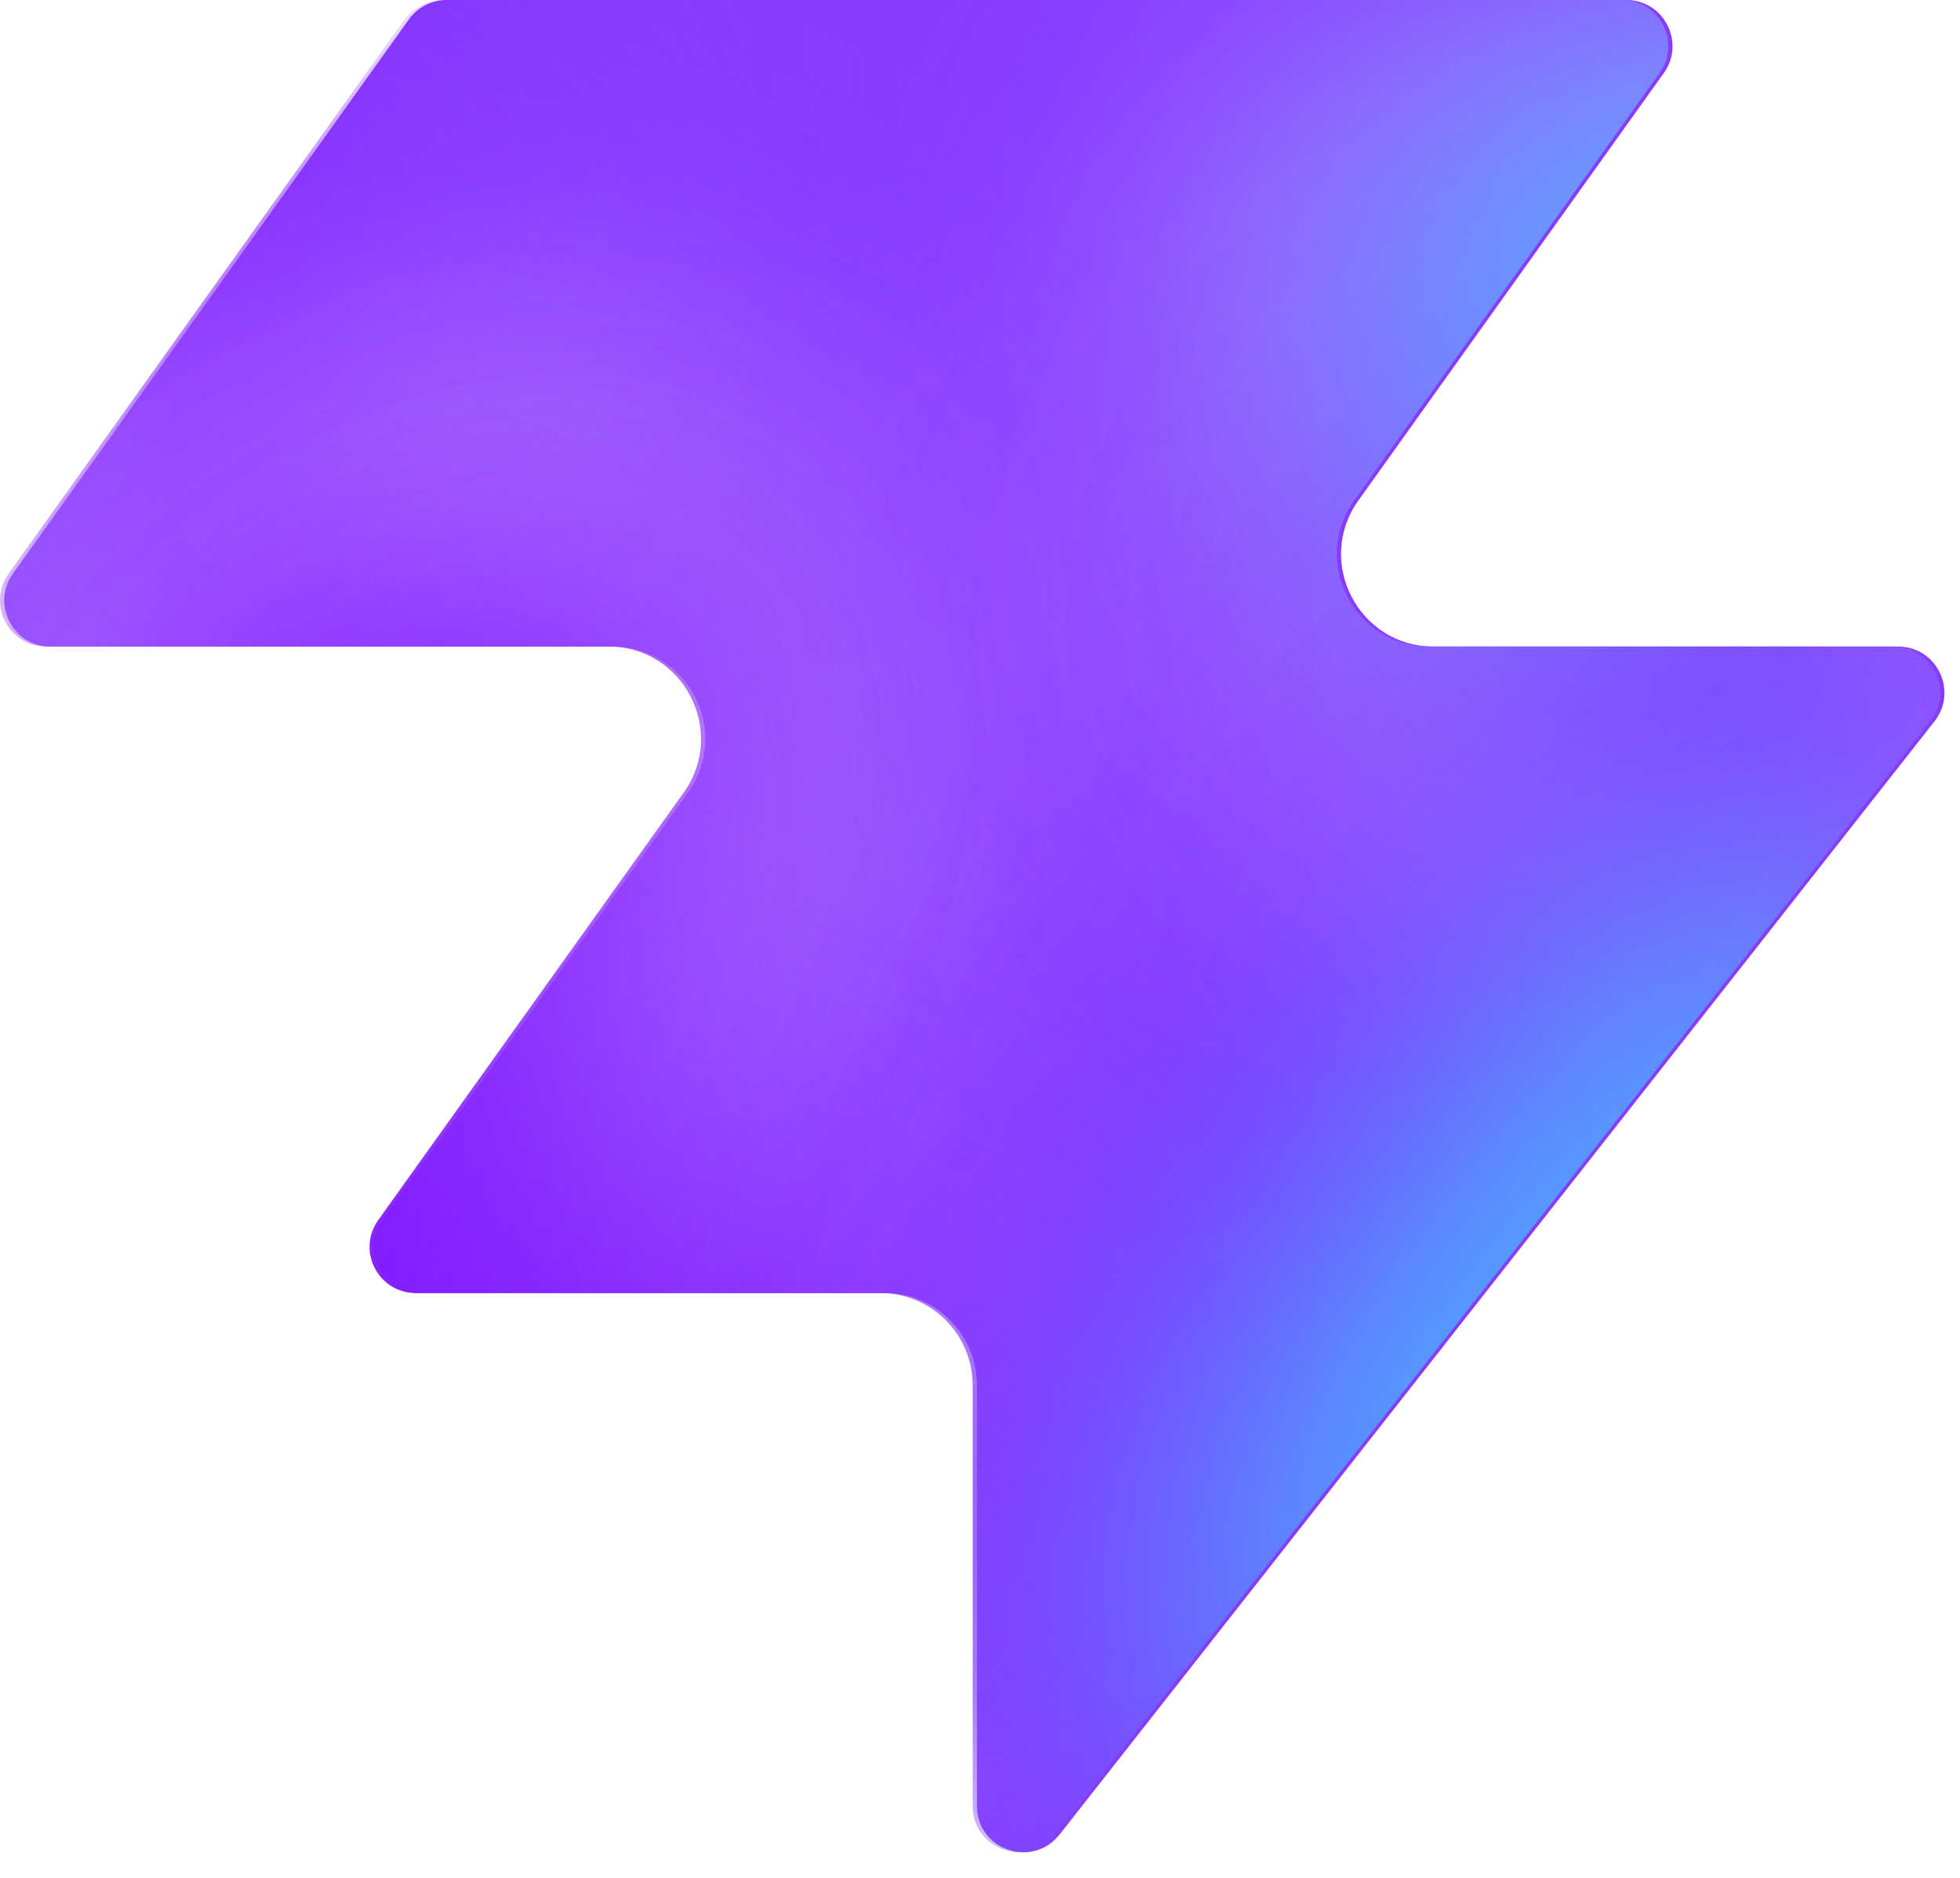
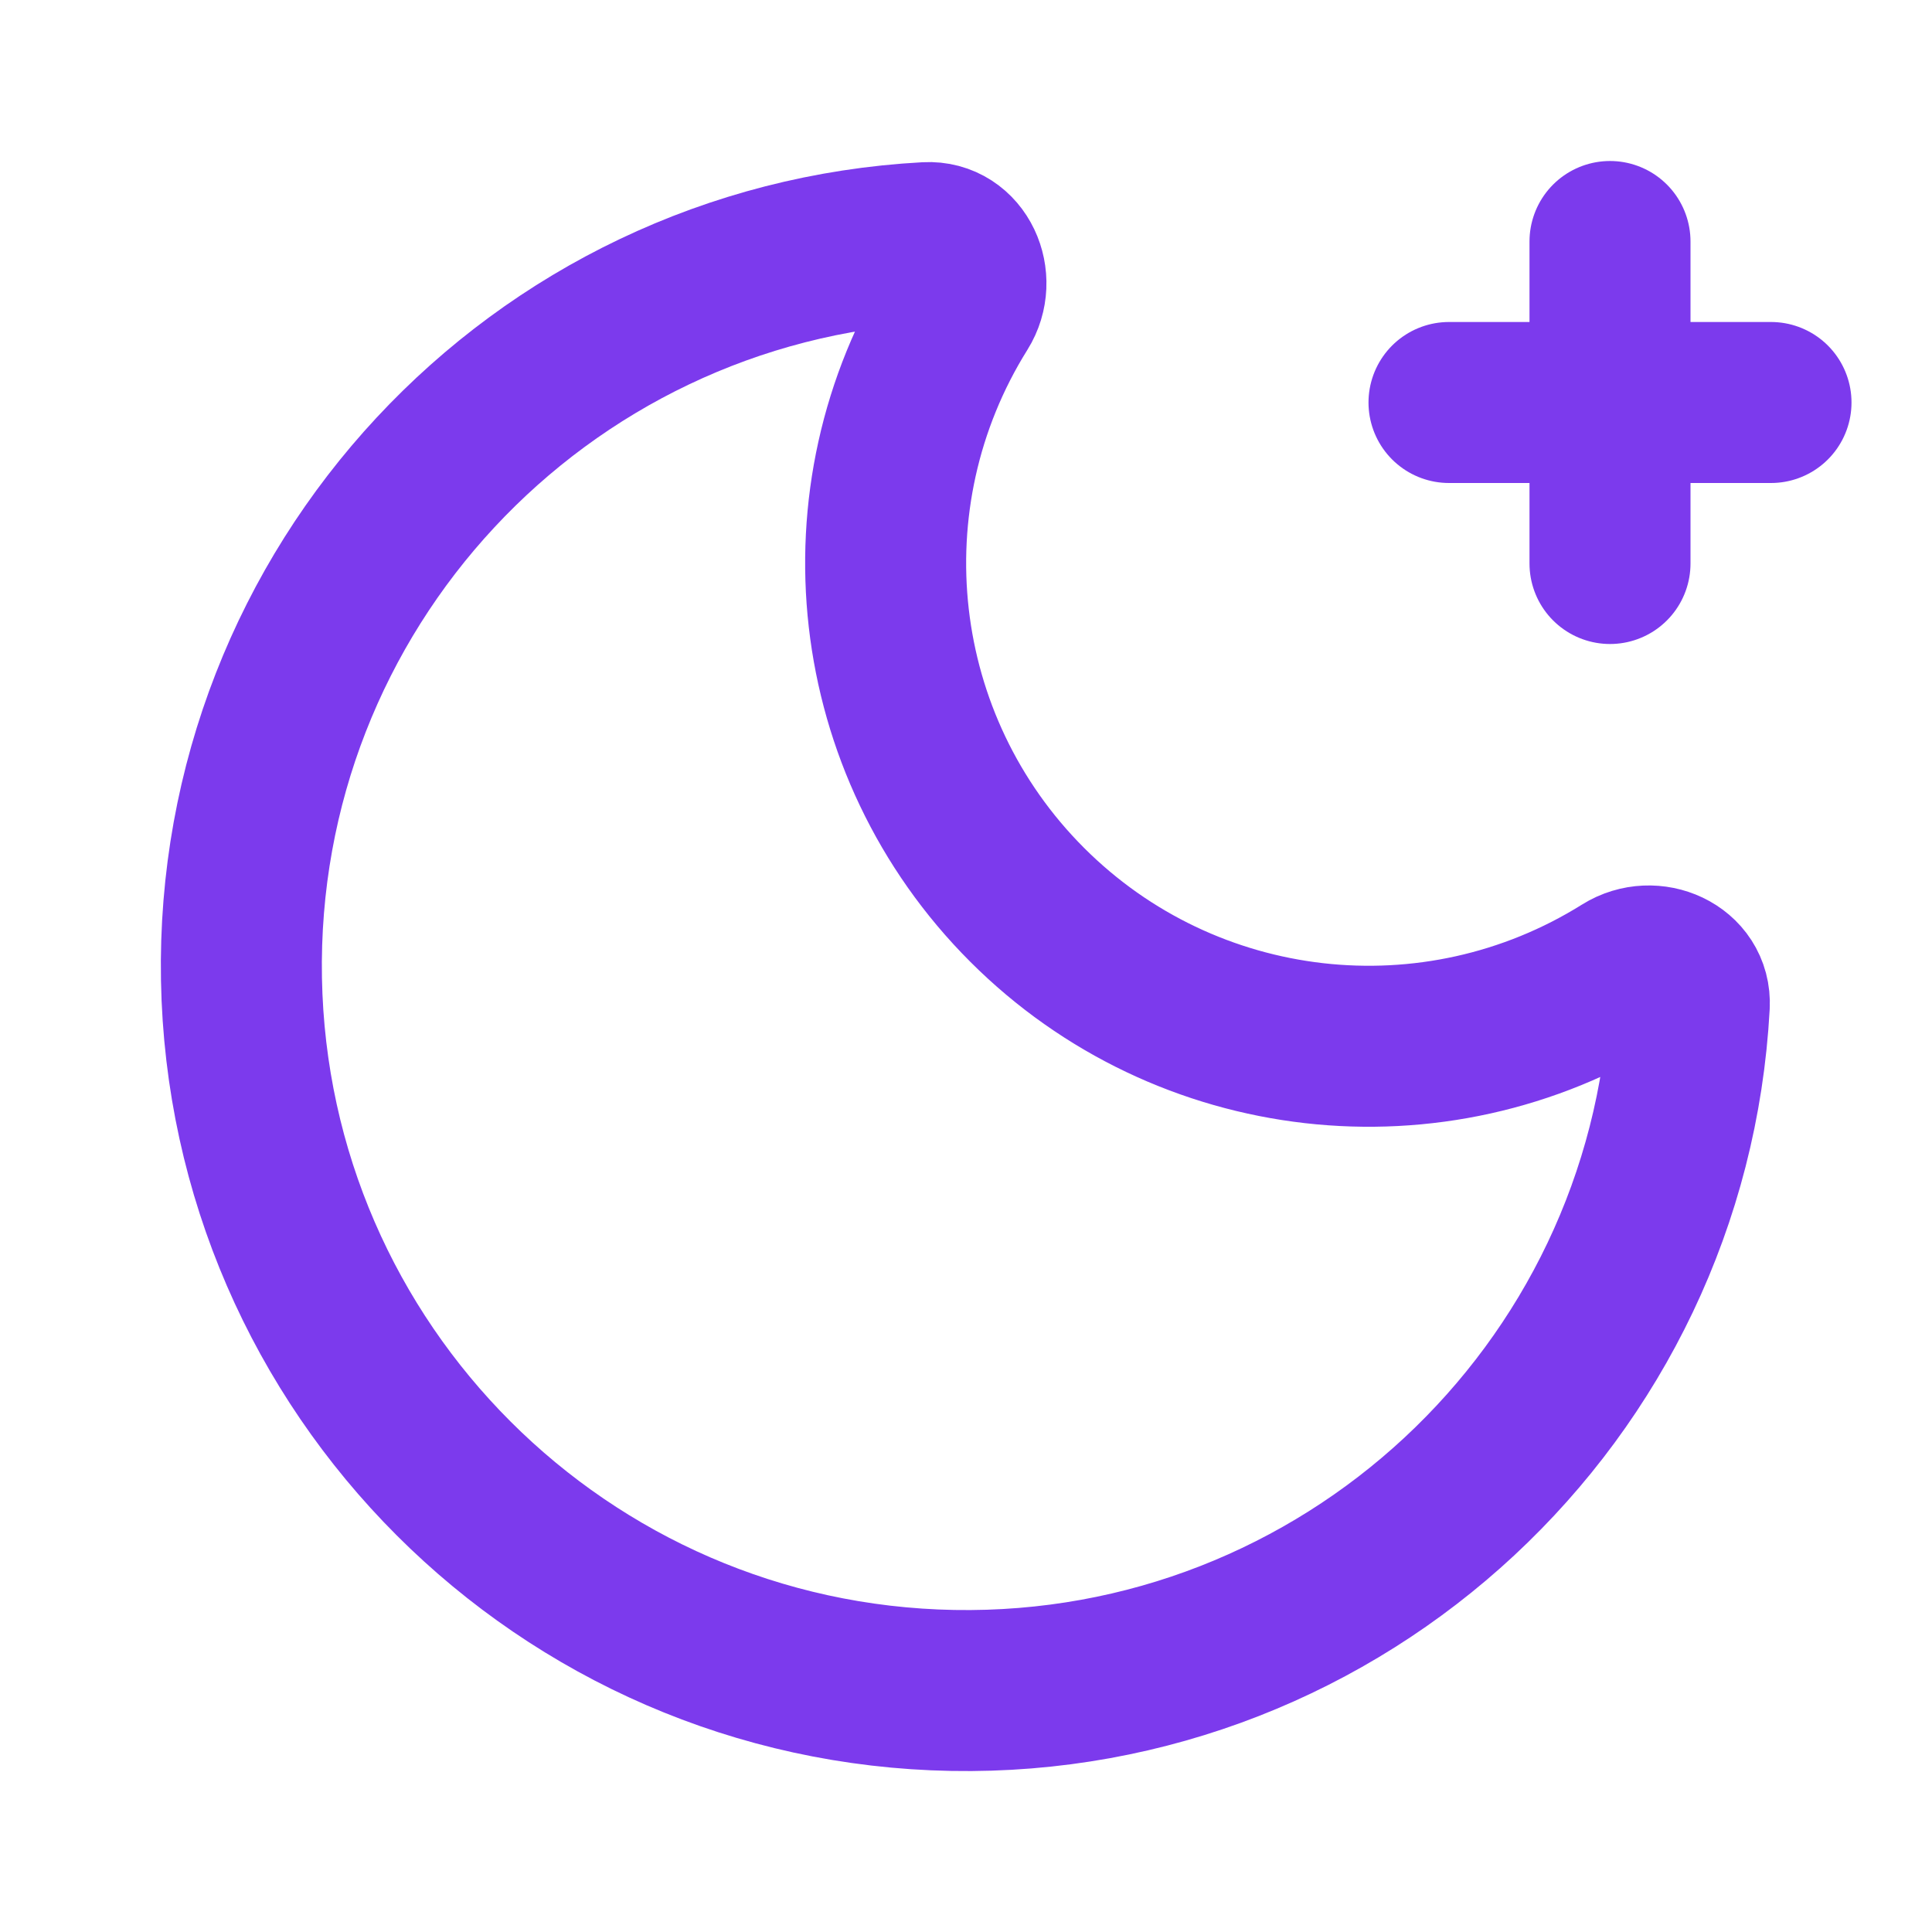
- <svg xmlns="http://www.w3.org/2000/svg" width="48" height="46" fill="none" viewBox="0 0 48 46">
-   <path fill="#863bff" d="M25.946 44.938c-.664.845-2.021.375-2.021-.698V33.937a2.26 2.26 0 0 0-2.262-2.262H10.287c-.92 0-1.456-1.04-.92-1.788l7.48-10.471c1.07-1.497 0-3.578-1.842-3.578H1.237c-.92 0-1.456-1.04-.92-1.788L10.013.474c.214-.297.556-.474.92-.474h28.894c.92 0 1.456 1.04.92 1.788l-7.48 10.471c-1.07 1.498 0 3.579 1.842 3.579h11.377c.943 0 1.473 1.088.89 1.83L25.947 44.94z" style="fill:#863bff;fill:color(display-p3 .525 .23 1);fill-opacity:1" />
-   <mask id="a" width="48" height="46" x="0" y="0" maskUnits="userSpaceOnUse" style="mask-type:alpha">
-     <path fill="#000" d="M25.842 44.938c-.664.844-2.021.375-2.021-.698V33.937a2.26 2.26 0 0 0-2.262-2.262H10.183c-.92 0-1.456-1.04-.92-1.788l7.48-10.471c1.07-1.498 0-3.579-1.842-3.579H1.133c-.92 0-1.456-1.04-.92-1.787L9.91.473c.214-.297.556-.474.92-.474h28.894c.92 0 1.456 1.04.92 1.788l-7.48 10.471c-1.07 1.498 0 3.578 1.842 3.578h11.377c.943 0 1.473 1.088.89 1.832L25.843 44.94z" style="fill:#000;fill-opacity:1" />
-   </mask>
-   <g mask="url(#a)">
-     <g filter="url(#b)">
-       <ellipse cx="5.508" cy="14.704" fill="#ede6ff" rx="5.508" ry="14.704" style="fill:#ede6ff;fill:color(display-p3 .927 .903 1);fill-opacity:1" transform="matrix(.00324 1 1 -.00324 -4.47 31.516)" />
-     </g>
-     <g filter="url(#c)">
-       <ellipse cx="10.399" cy="29.851" fill="#ede6ff" rx="10.399" ry="29.851" style="fill:#ede6ff;fill:color(display-p3 .927 .903 1);fill-opacity:1" transform="matrix(.00324 1 1 -.00324 -39.328 7.883)" />
-     </g>
-     <g filter="url(#d)">
-       <ellipse cx="5.508" cy="30.487" fill="#7e14ff" rx="5.508" ry="30.487" style="fill:#7e14ff;fill:color(display-p3 .492 .077 1);fill-opacity:1" transform="rotate(89.814 -25.913 -14.639)scale(1 -1)" />
-     </g>
-     <g filter="url(#e)">
-       <ellipse cx="5.508" cy="30.599" fill="#7e14ff" rx="5.508" ry="30.599" style="fill:#7e14ff;fill:color(display-p3 .492 .077 1);fill-opacity:1" transform="rotate(89.814 -32.644 -3.334)scale(1 -1)" />
-     </g>
-     <g filter="url(#f)">
-       <ellipse cx="5.508" cy="30.599" fill="#7e14ff" rx="5.508" ry="30.599" style="fill:#7e14ff;fill:color(display-p3 .492 .077 1);fill-opacity:1" transform="matrix(.00324 1 1 -.00324 -34.34 30.47)" />
-     </g>
-     <g filter="url(#g)">
-       <ellipse cx="14.072" cy="22.078" fill="#ede6ff" rx="14.072" ry="22.078" style="fill:#ede6ff;fill:color(display-p3 .927 .903 1);fill-opacity:1" transform="rotate(93.35 24.506 48.493)scale(-1 1)" />
-     </g>
-     <g filter="url(#h)">
-       <ellipse cx="3.47" cy="21.501" fill="#7e14ff" rx="3.47" ry="21.501" style="fill:#7e14ff;fill:color(display-p3 .492 .077 1);fill-opacity:1" transform="rotate(89.009 28.708 47.59)scale(-1 1)" />
-     </g>
-     <g filter="url(#i)">
-       <ellipse cx="3.47" cy="21.501" fill="#7e14ff" rx="3.47" ry="21.501" style="fill:#7e14ff;fill:color(display-p3 .492 .077 1);fill-opacity:1" transform="rotate(89.009 28.708 47.59)scale(-1 1)" />
-     </g>
-     <g filter="url(#j)">
-       <ellipse cx=".387" cy="8.972" fill="#7e14ff" rx="4.407" ry="29.108" style="fill:#7e14ff;fill:color(display-p3 .492 .077 1);fill-opacity:1" transform="rotate(39.51 .387 8.972)" />
-     </g>
-     <g filter="url(#k)">
-       <ellipse cx="47.523" cy="-6.092" fill="#7e14ff" rx="4.407" ry="29.108" style="fill:#7e14ff;fill:color(display-p3 .492 .077 1);fill-opacity:1" transform="rotate(37.892 47.523 -6.092)" />
-     </g>
-     <g filter="url(#l)">
-       <ellipse cx="41.412" cy="6.333" fill="#47bfff" rx="5.971" ry="9.665" style="fill:#47bfff;fill:color(display-p3 .28 .748 1);fill-opacity:1" transform="rotate(37.892 41.412 6.333)" />
-     </g>
-     <g filter="url(#m)">
-       <ellipse cx="-1.879" cy="38.332" fill="#7e14ff" rx="4.407" ry="29.108" style="fill:#7e14ff;fill:color(display-p3 .492 .077 1);fill-opacity:1" transform="rotate(37.892 -1.88 38.332)" />
-     </g>
-     <g filter="url(#n)">
-       <ellipse cx="-1.879" cy="38.332" fill="#7e14ff" rx="4.407" ry="29.108" style="fill:#7e14ff;fill:color(display-p3 .492 .077 1);fill-opacity:1" transform="rotate(37.892 -1.88 38.332)" />
-     </g>
-     <g filter="url(#o)">
-       <ellipse cx="35.651" cy="29.907" fill="#7e14ff" rx="4.407" ry="29.108" style="fill:#7e14ff;fill:color(display-p3 .492 .077 1);fill-opacity:1" transform="rotate(37.892 35.651 29.907)" />
-     </g>
-     <g filter="url(#p)">
-       <ellipse cx="38.418" cy="32.4" fill="#47bfff" rx="5.971" ry="15.297" style="fill:#47bfff;fill:color(display-p3 .28 .748 1);fill-opacity:1" transform="rotate(37.892 38.418 32.4)" />
-     </g>
-   </g>
-   <defs>
-     <filter id="b" width="60.045" height="41.654" x="-19.77" y="16.149" color-interpolation-filters="sRGB" filterUnits="userSpaceOnUse">
-       <feFlood flood-opacity="0" result="BackgroundImageFix" />
-       <feBlend in="SourceGraphic" in2="BackgroundImageFix" result="shape" />
-       <feGaussianBlur result="effect1_foregroundBlur_2002_17158" stdDeviation="7.659" />
-     </filter>
-     <filter id="c" width="90.34" height="51.437" x="-54.613" y="-7.533" color-interpolation-filters="sRGB" filterUnits="userSpaceOnUse">
-       <feFlood flood-opacity="0" result="BackgroundImageFix" />
-       <feBlend in="SourceGraphic" in2="BackgroundImageFix" result="shape" />
-       <feGaussianBlur result="effect1_foregroundBlur_2002_17158" stdDeviation="7.659" />
-     </filter>
-     <filter id="d" width="79.355" height="29.4" x="-49.64" y="2.03" color-interpolation-filters="sRGB" filterUnits="userSpaceOnUse">
-       <feFlood flood-opacity="0" result="BackgroundImageFix" />
-       <feBlend in="SourceGraphic" in2="BackgroundImageFix" result="shape" />
-       <feGaussianBlur result="effect1_foregroundBlur_2002_17158" stdDeviation="4.596" />
-     </filter>
-     <filter id="e" width="79.579" height="29.4" x="-45.045" y="20.029" color-interpolation-filters="sRGB" filterUnits="userSpaceOnUse">
-       <feFlood flood-opacity="0" result="BackgroundImageFix" />
-       <feBlend in="SourceGraphic" in2="BackgroundImageFix" result="shape" />
-       <feGaussianBlur result="effect1_foregroundBlur_2002_17158" stdDeviation="4.596" />
-     </filter>
-     <filter id="f" width="79.579" height="29.4" x="-43.513" y="21.178" color-interpolation-filters="sRGB" filterUnits="userSpaceOnUse">
-       <feFlood flood-opacity="0" result="BackgroundImageFix" />
-       <feBlend in="SourceGraphic" in2="BackgroundImageFix" result="shape" />
-       <feGaussianBlur result="effect1_foregroundBlur_2002_17158" stdDeviation="4.596" />
-     </filter>
-     <filter id="g" width="74.749" height="58.852" x="15.756" y="-17.901" color-interpolation-filters="sRGB" filterUnits="userSpaceOnUse">
-       <feFlood flood-opacity="0" result="BackgroundImageFix" />
-       <feBlend in="SourceGraphic" in2="BackgroundImageFix" result="shape" />
-       <feGaussianBlur result="effect1_foregroundBlur_2002_17158" stdDeviation="7.659" />
-     </filter>
-     <filter id="h" width="61.377" height="25.362" x="23.548" y="2.284" color-interpolation-filters="sRGB" filterUnits="userSpaceOnUse">
-       <feFlood flood-opacity="0" result="BackgroundImageFix" />
-       <feBlend in="SourceGraphic" in2="BackgroundImageFix" result="shape" />
-       <feGaussianBlur result="effect1_foregroundBlur_2002_17158" stdDeviation="4.596" />
-     </filter>
-     <filter id="i" width="61.377" height="25.362" x="23.548" y="2.284" color-interpolation-filters="sRGB" filterUnits="userSpaceOnUse">
-       <feFlood flood-opacity="0" result="BackgroundImageFix" />
-       <feBlend in="SourceGraphic" in2="BackgroundImageFix" result="shape" />
-       <feGaussianBlur result="effect1_foregroundBlur_2002_17158" stdDeviation="4.596" />
-     </filter>
-     <filter id="j" width="56.045" height="63.649" x="-27.636" y="-22.853" color-interpolation-filters="sRGB" filterUnits="userSpaceOnUse">
-       <feFlood flood-opacity="0" result="BackgroundImageFix" />
-       <feBlend in="SourceGraphic" in2="BackgroundImageFix" result="shape" />
-       <feGaussianBlur result="effect1_foregroundBlur_2002_17158" stdDeviation="4.596" />
-     </filter>
-     <filter id="k" width="54.814" height="64.646" x="20.116" y="-38.415" color-interpolation-filters="sRGB" filterUnits="userSpaceOnUse">
-       <feFlood flood-opacity="0" result="BackgroundImageFix" />
-       <feBlend in="SourceGraphic" in2="BackgroundImageFix" result="shape" />
-       <feGaussianBlur result="effect1_foregroundBlur_2002_17158" stdDeviation="4.596" />
-     </filter>
-     <filter id="l" width="33.541" height="35.313" x="24.641" y="-11.323" color-interpolation-filters="sRGB" filterUnits="userSpaceOnUse">
-       <feFlood flood-opacity="0" result="BackgroundImageFix" />
-       <feBlend in="SourceGraphic" in2="BackgroundImageFix" result="shape" />
-       <feGaussianBlur result="effect1_foregroundBlur_2002_17158" stdDeviation="4.596" />
-     </filter>
-     <filter id="m" width="54.814" height="64.646" x="-29.286" y="6.009" color-interpolation-filters="sRGB" filterUnits="userSpaceOnUse">
-       <feFlood flood-opacity="0" result="BackgroundImageFix" />
-       <feBlend in="SourceGraphic" in2="BackgroundImageFix" result="shape" />
-       <feGaussianBlur result="effect1_foregroundBlur_2002_17158" stdDeviation="4.596" />
-     </filter>
-     <filter id="n" width="54.814" height="64.646" x="-29.286" y="6.009" color-interpolation-filters="sRGB" filterUnits="userSpaceOnUse">
-       <feFlood flood-opacity="0" result="BackgroundImageFix" />
-       <feBlend in="SourceGraphic" in2="BackgroundImageFix" result="shape" />
-       <feGaussianBlur result="effect1_foregroundBlur_2002_17158" stdDeviation="4.596" />
-     </filter>
-     <filter id="o" width="54.814" height="64.646" x="8.244" y="-2.416" color-interpolation-filters="sRGB" filterUnits="userSpaceOnUse">
-       <feFlood flood-opacity="0" result="BackgroundImageFix" />
-       <feBlend in="SourceGraphic" in2="BackgroundImageFix" result="shape" />
-       <feGaussianBlur result="effect1_foregroundBlur_2002_17158" stdDeviation="4.596" />
-     </filter>
-     <filter id="p" width="39.409" height="43.623" x="18.713" y="10.588" color-interpolation-filters="sRGB" filterUnits="userSpaceOnUse">
-       <feFlood flood-opacity="0" result="BackgroundImageFix" />
-       <feBlend in="SourceGraphic" in2="BackgroundImageFix" result="shape" />
-       <feGaussianBlur result="effect1_foregroundBlur_2002_17158" stdDeviation="4.596" />
-     </filter>
-   </defs>
+ <svg xmlns="http://www.w3.org/2000/svg" width="24" height="24" viewBox="0 0 24 24" fill="none" stroke="#7C3AED" stroke-width="2" stroke-linecap="round" stroke-linejoin="round" class="lucide lucide-moon-star-icon lucide-moon-star">
+   <path d="M18 5h4" />
+   <path d="M20 3v4" />
+   <path d="M20.985 12.486a9 9 0 1 1-9.473-9.472c.405-.022.617.46.402.803a6 6 0 0 0 8.268 8.268c.344-.215.825-.004.803.401" />
</svg>
